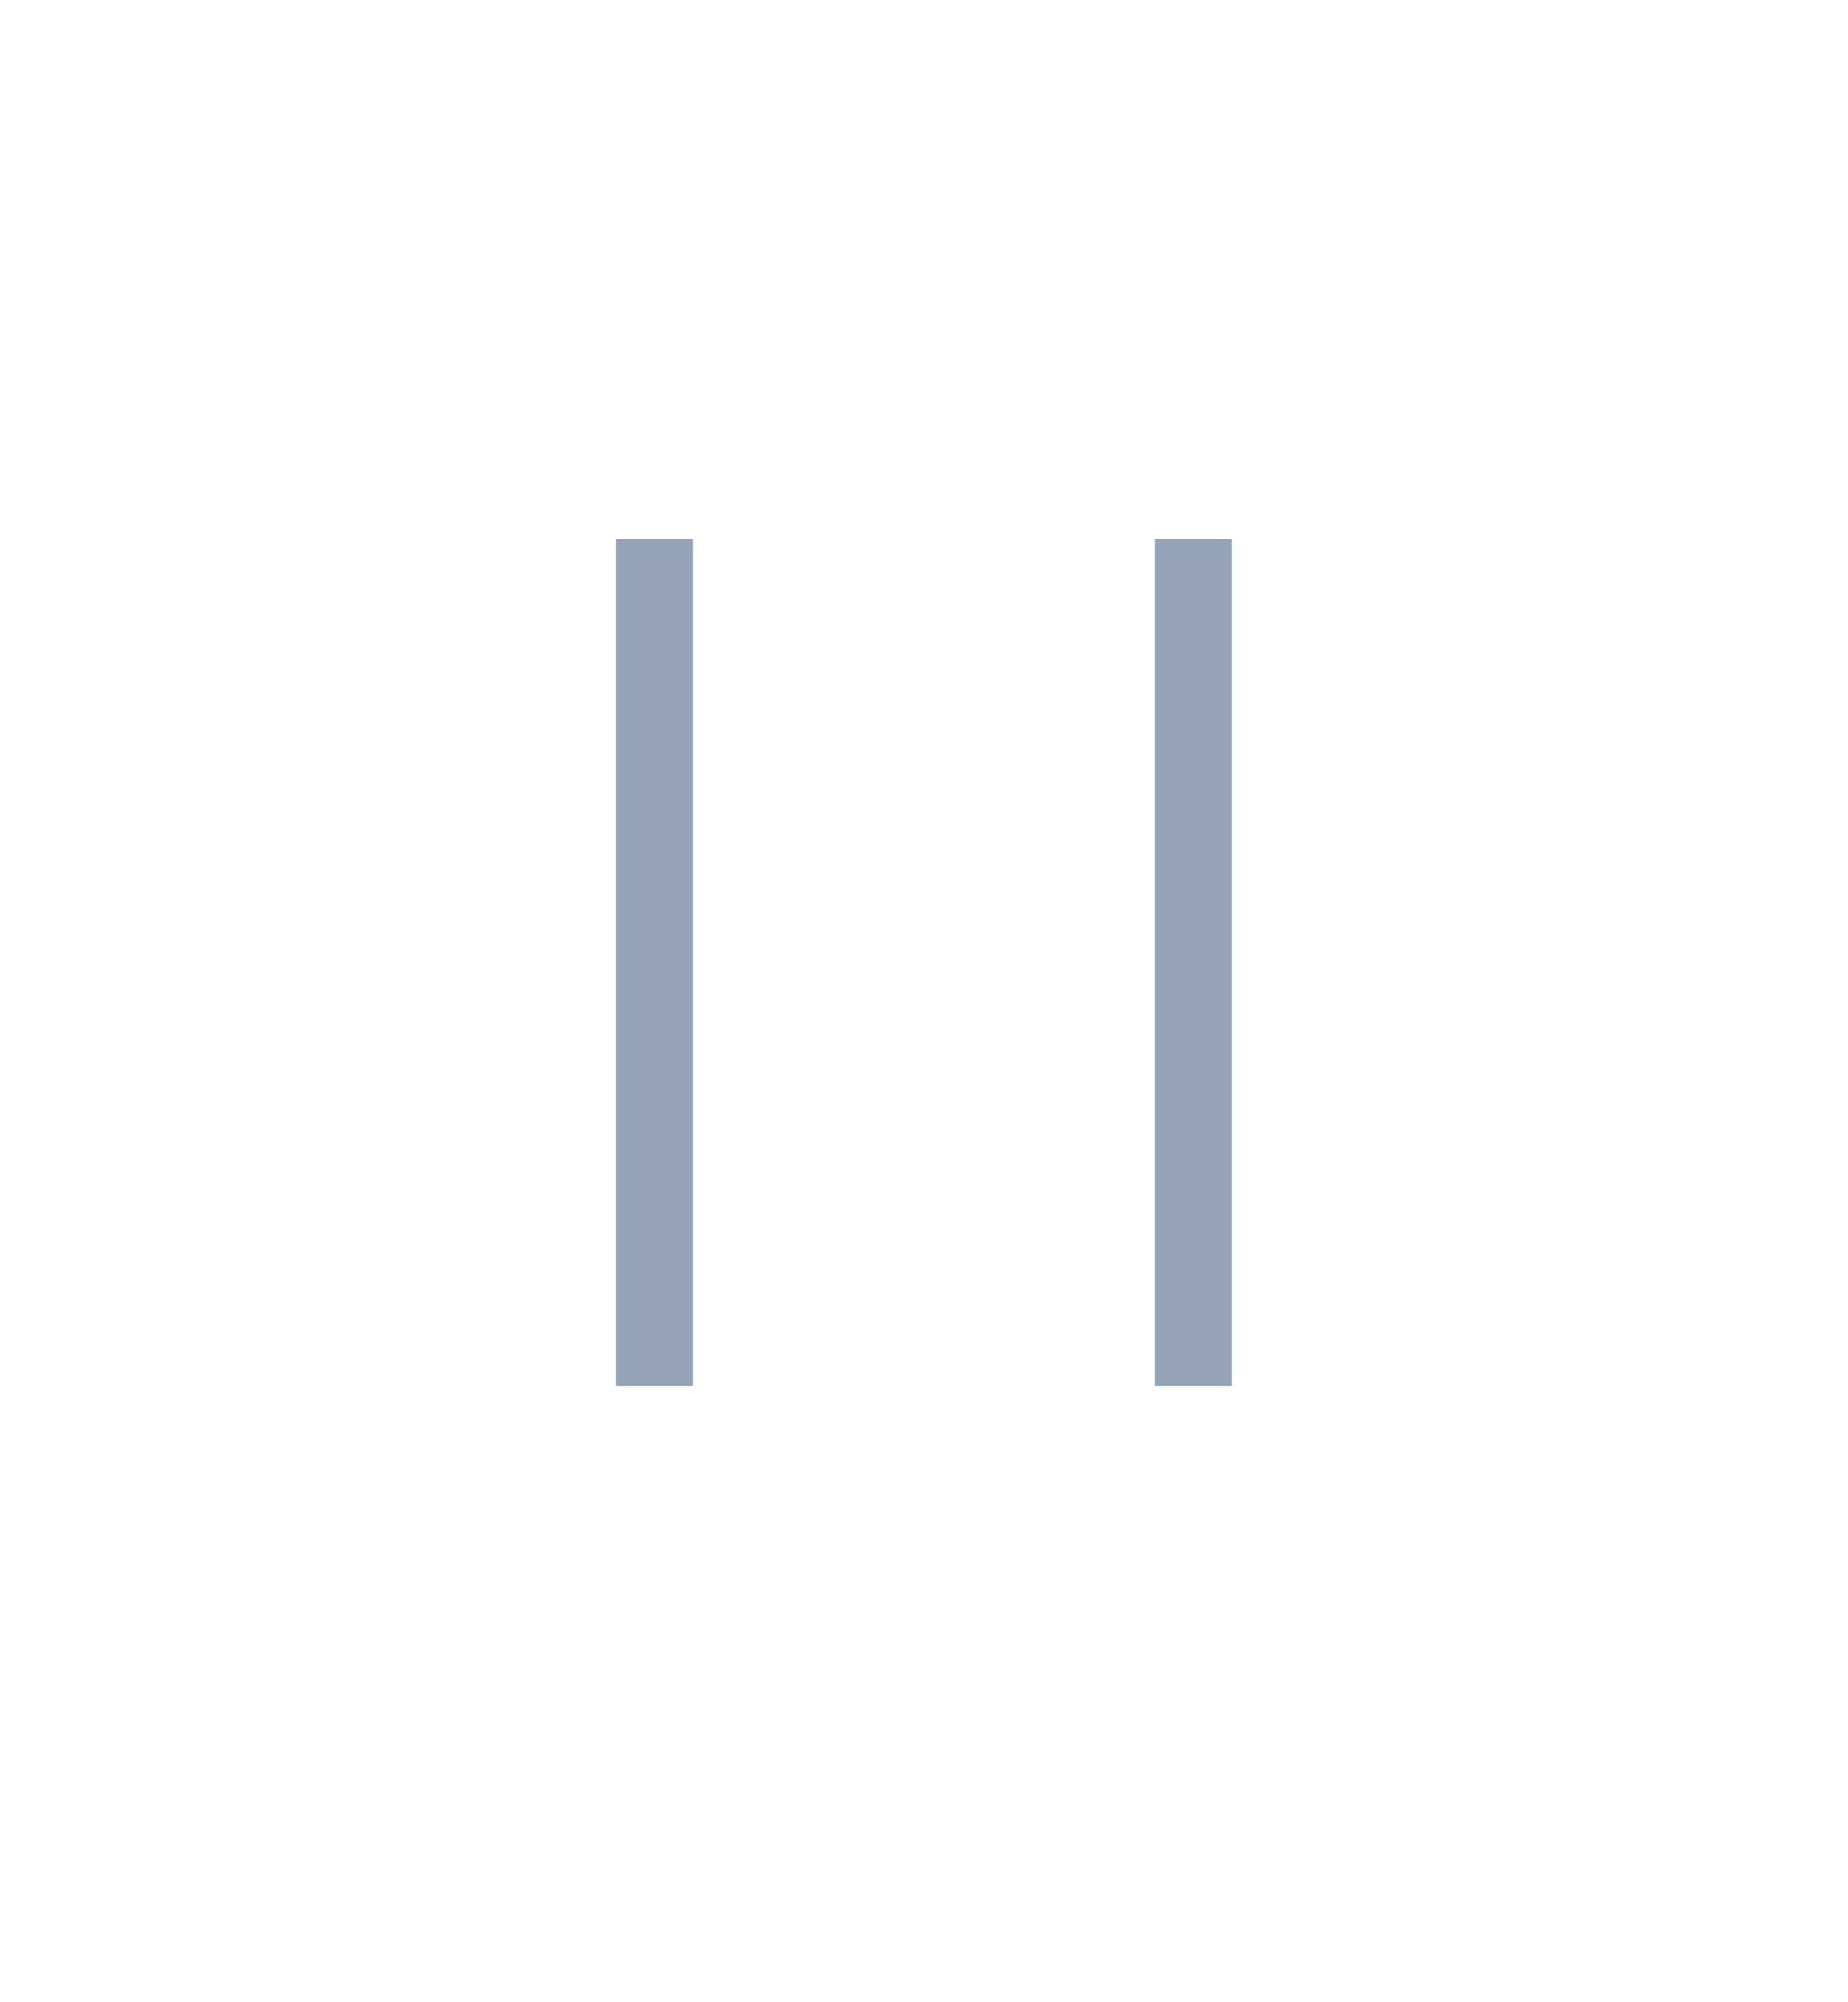
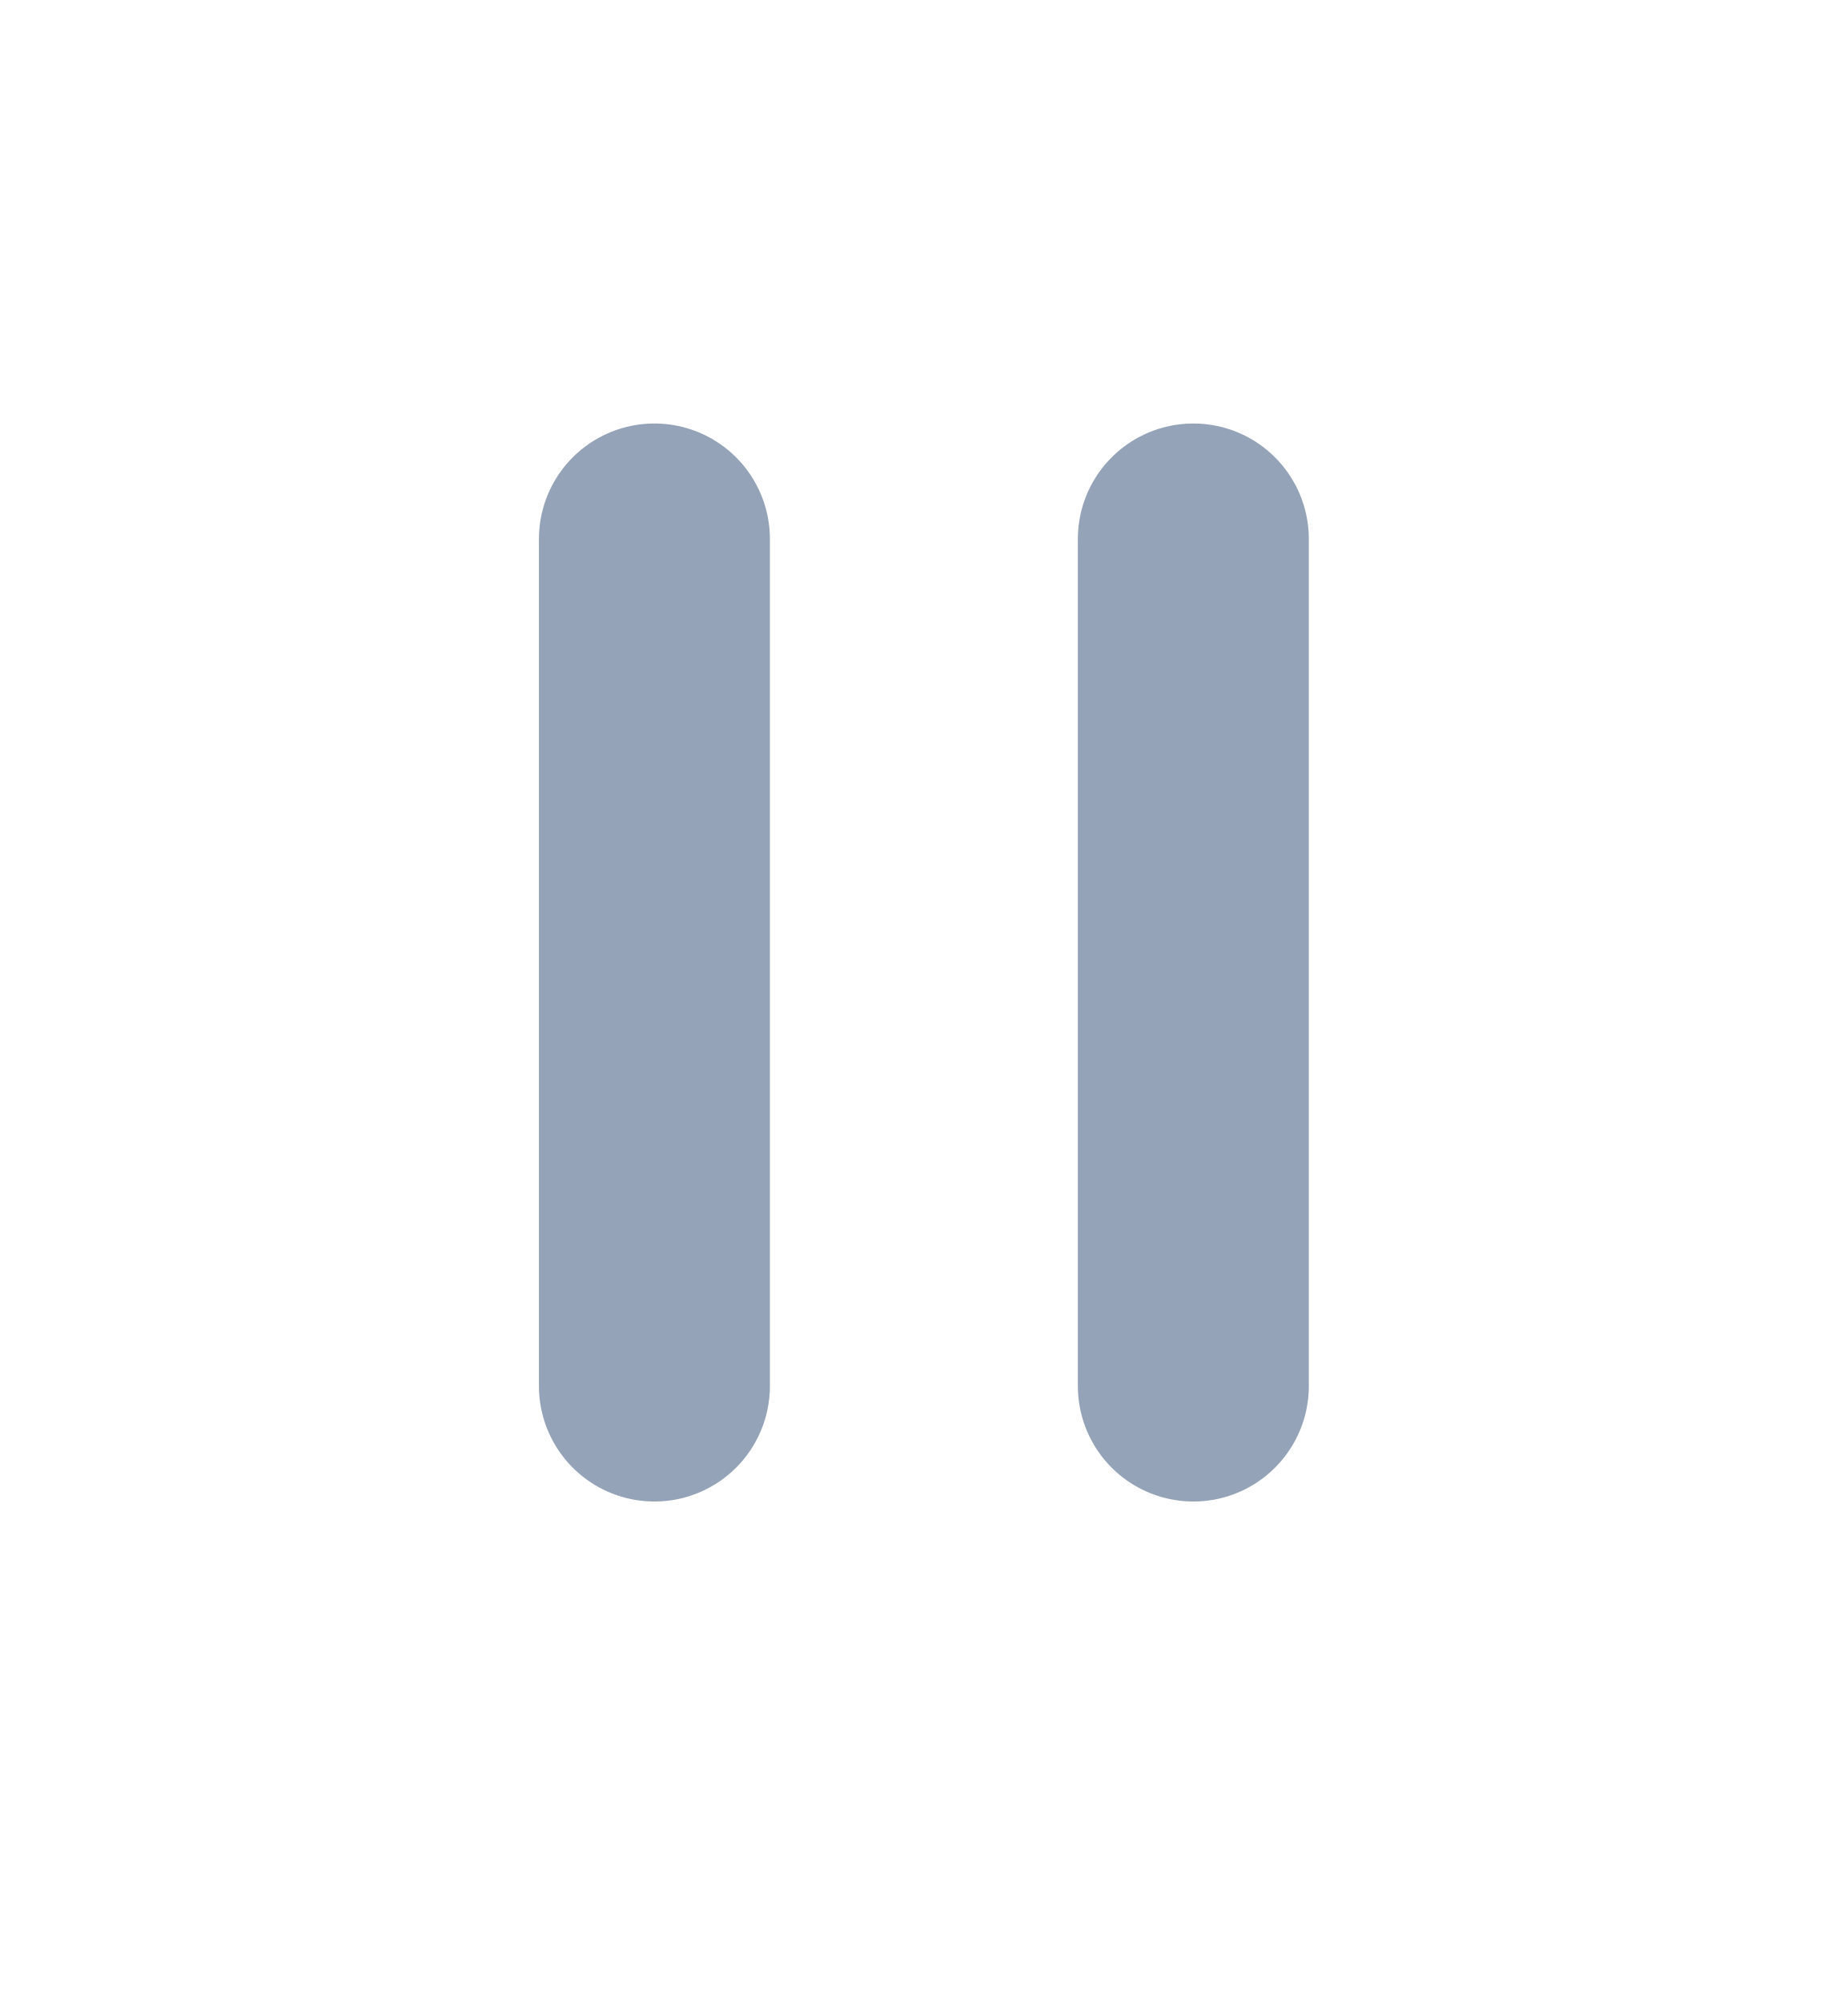
- <svg xmlns="http://www.w3.org/2000/svg" className="pause-icon" viewBox="0 0 24 26" fill="none">
-   <g id="SVGRepo_bgCarrier" strokeWidth="0" />
-   <g id="SVGRepo_tracerCarrier" strokeLinecap="round" strokeLinejoin="round" />
+ <svg xmlns="http://www.w3.org/2000/svg" class="pause-icon" viewBox="0 0 24 26" fill="none">
+   <g id="SVGRepo_bgCarrier" stroke-width="0" />
+   <g id="SVGRepo_tracerCarrier" stroke-linecap="round" stroke-linejoin="round" />
  <g id="SVGRepo_iconCarrier">
-     <path d="M8.5 7V18" stroke="#94a3b7" strokeWidth="3" strokeLinecap="round" />
-     <path d="M15.5 7V12.5V18" stroke="#94a3b7" strokeWidth="3" strokeLinecap="round" />
+     <path d="M8.5 7V18" stroke="#94a3b7" stroke-width="3" stroke-linecap="round" />
+     <path d="M15.5 7V12.5V18" stroke="#94a3b7" stroke-width="3" stroke-linecap="round" />
  </g>
</svg>
